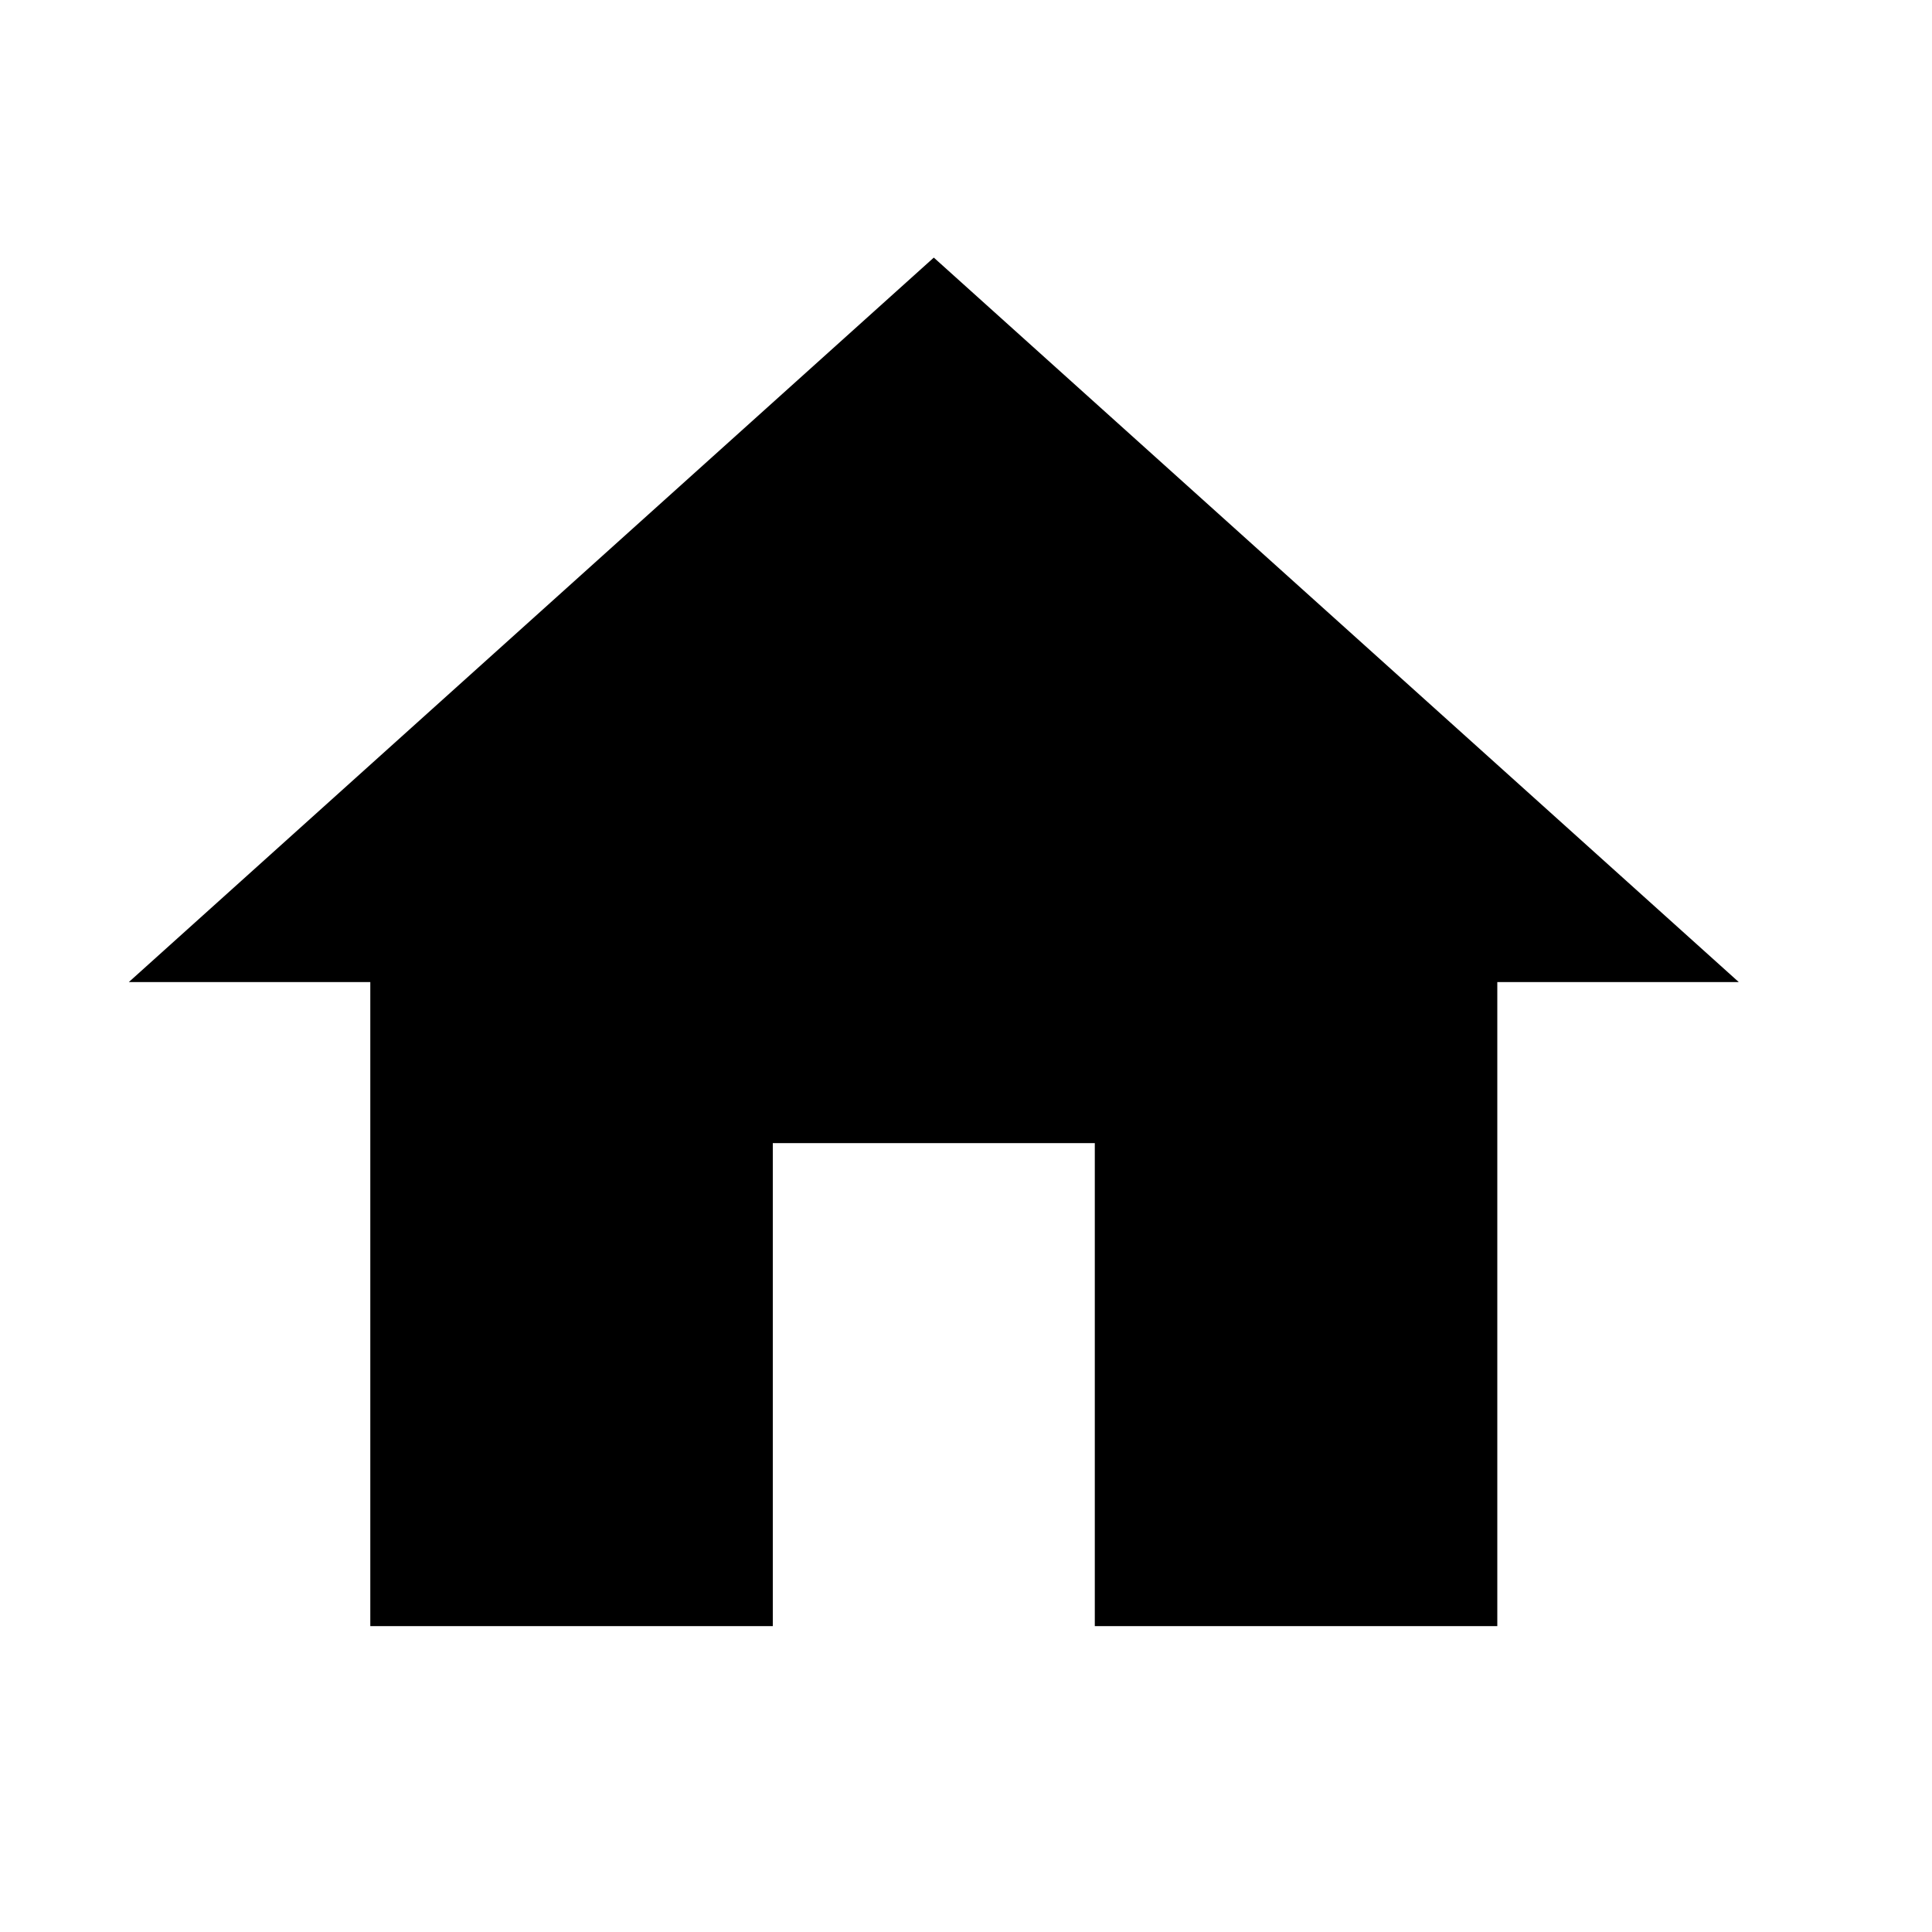
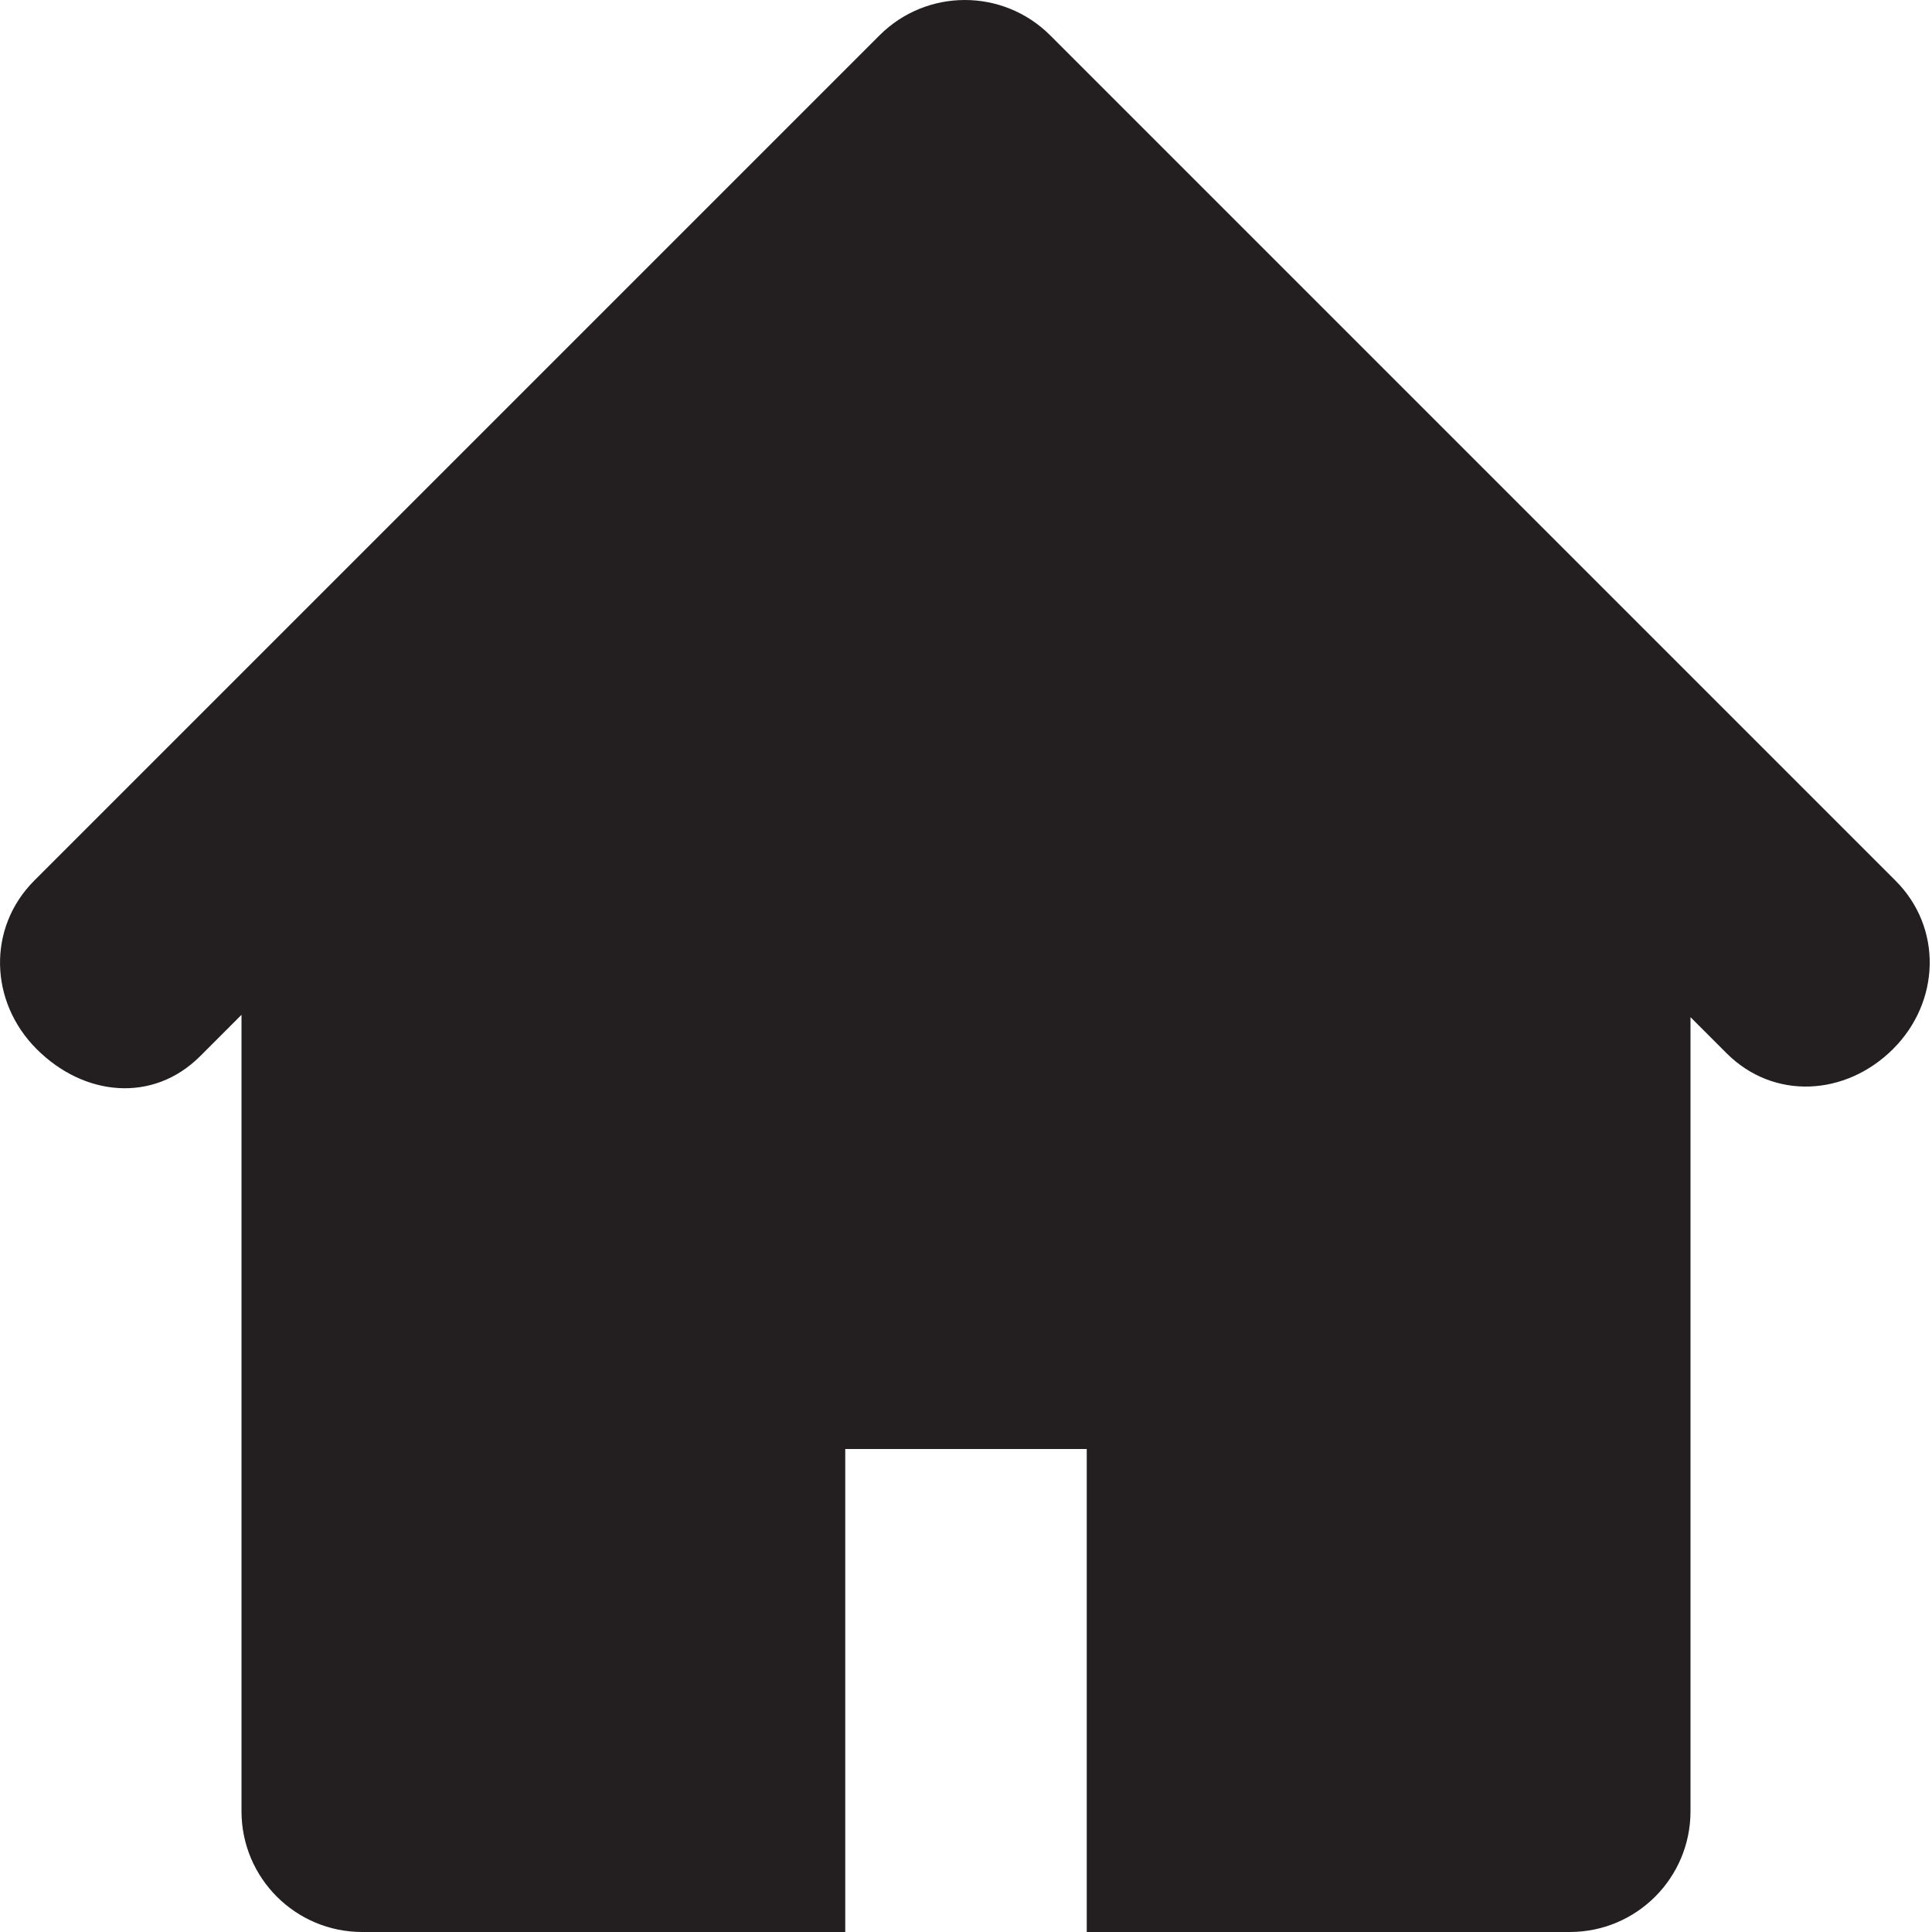
- <svg xmlns="http://www.w3.org/2000/svg" width="30" height="30" viewBox="0 0 30 30" fill="none">
-   <path d="M12 25.25V17.75H17V25.25H23.25V15.25H27L14.5 4L2 15.25H5.75V25.25H12Z" fill="black" />
+ <svg xmlns="http://www.w3.org/2000/svg" version="1.0" id="Layer_1" width="800px" height="800px" viewBox="0 0 64 64" enable-background="new 0 0 64 64" xml:space="preserve">
+   <path fill="#231F20" d="M62.79,29.172l-28-28C34.009,0.391,32.985,0,31.962,0s-2.047,0.391-2.828,1.172l-28,28  c-1.562,1.566-1.484,4.016,0.078,5.578c1.566,1.57,3.855,1.801,5.422,0.234L8,33.617V60c0,2.211,1.789,4,4,4h16V48h8v16h16  c2.211,0,4-1.789,4-4V33.695l1.195,1.195c1.562,1.562,3.949,1.422,5.516-0.141C64.274,33.188,64.356,30.734,62.79,29.172z" />
</svg>
